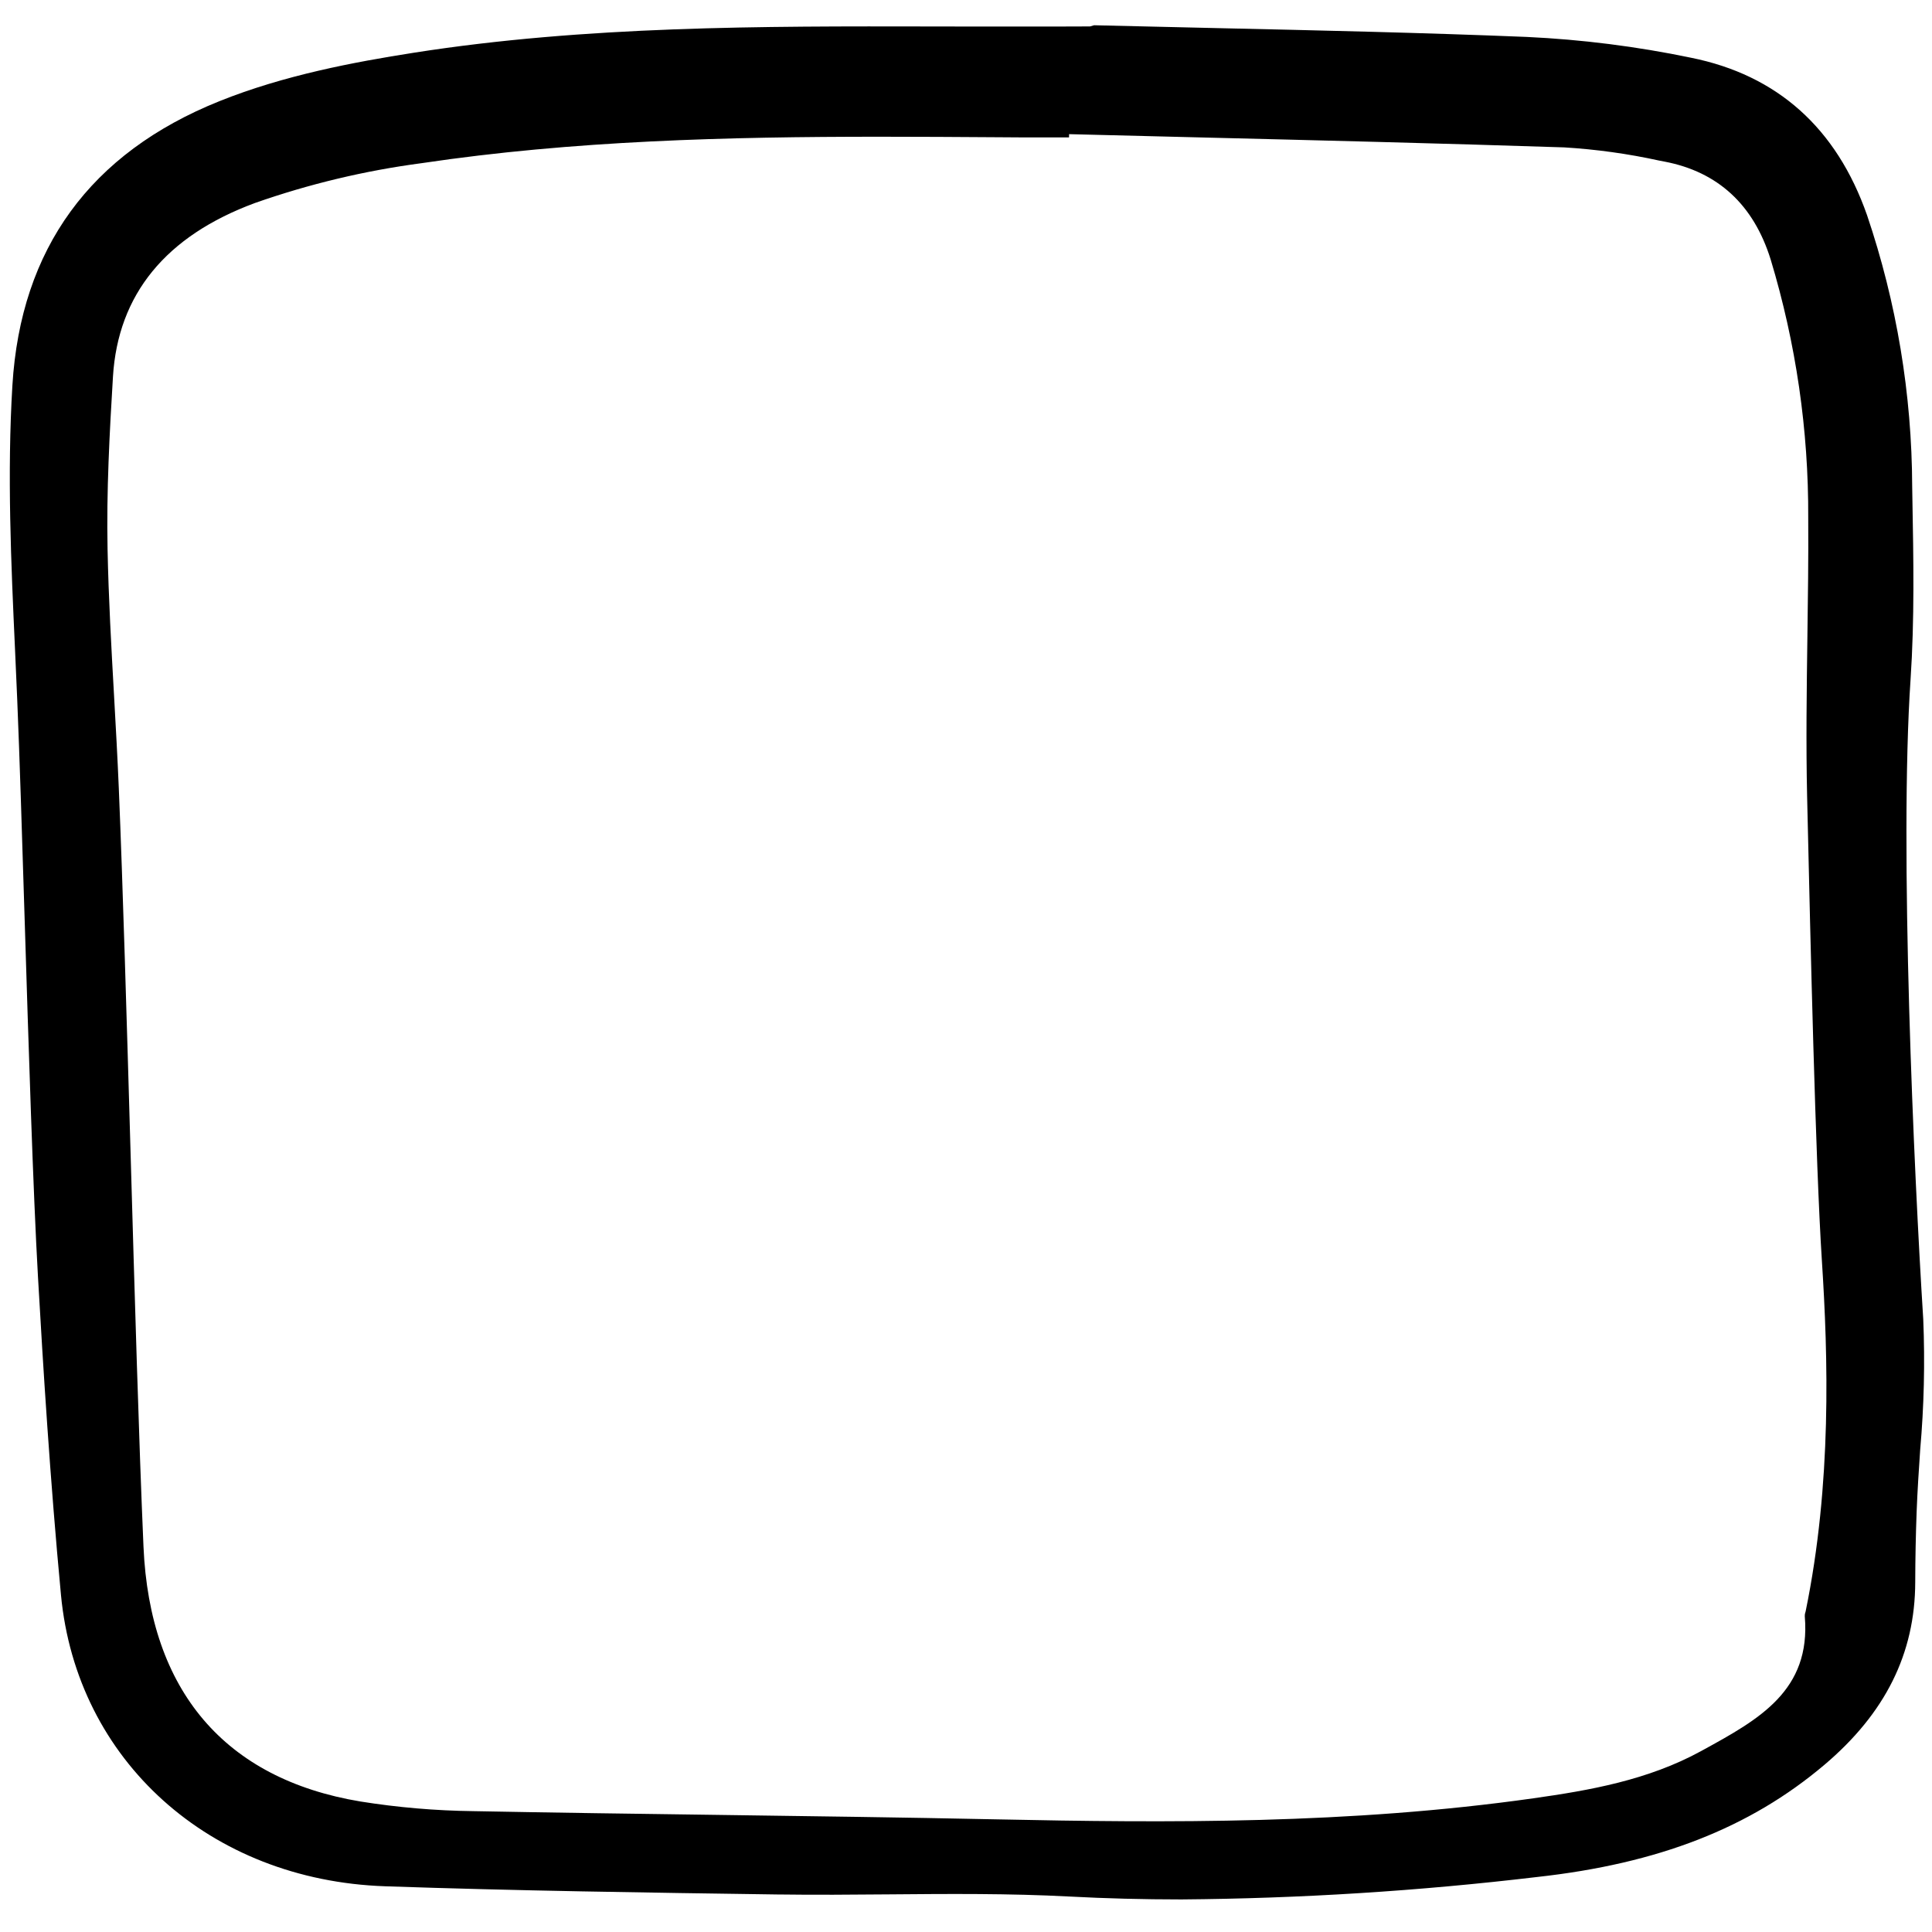
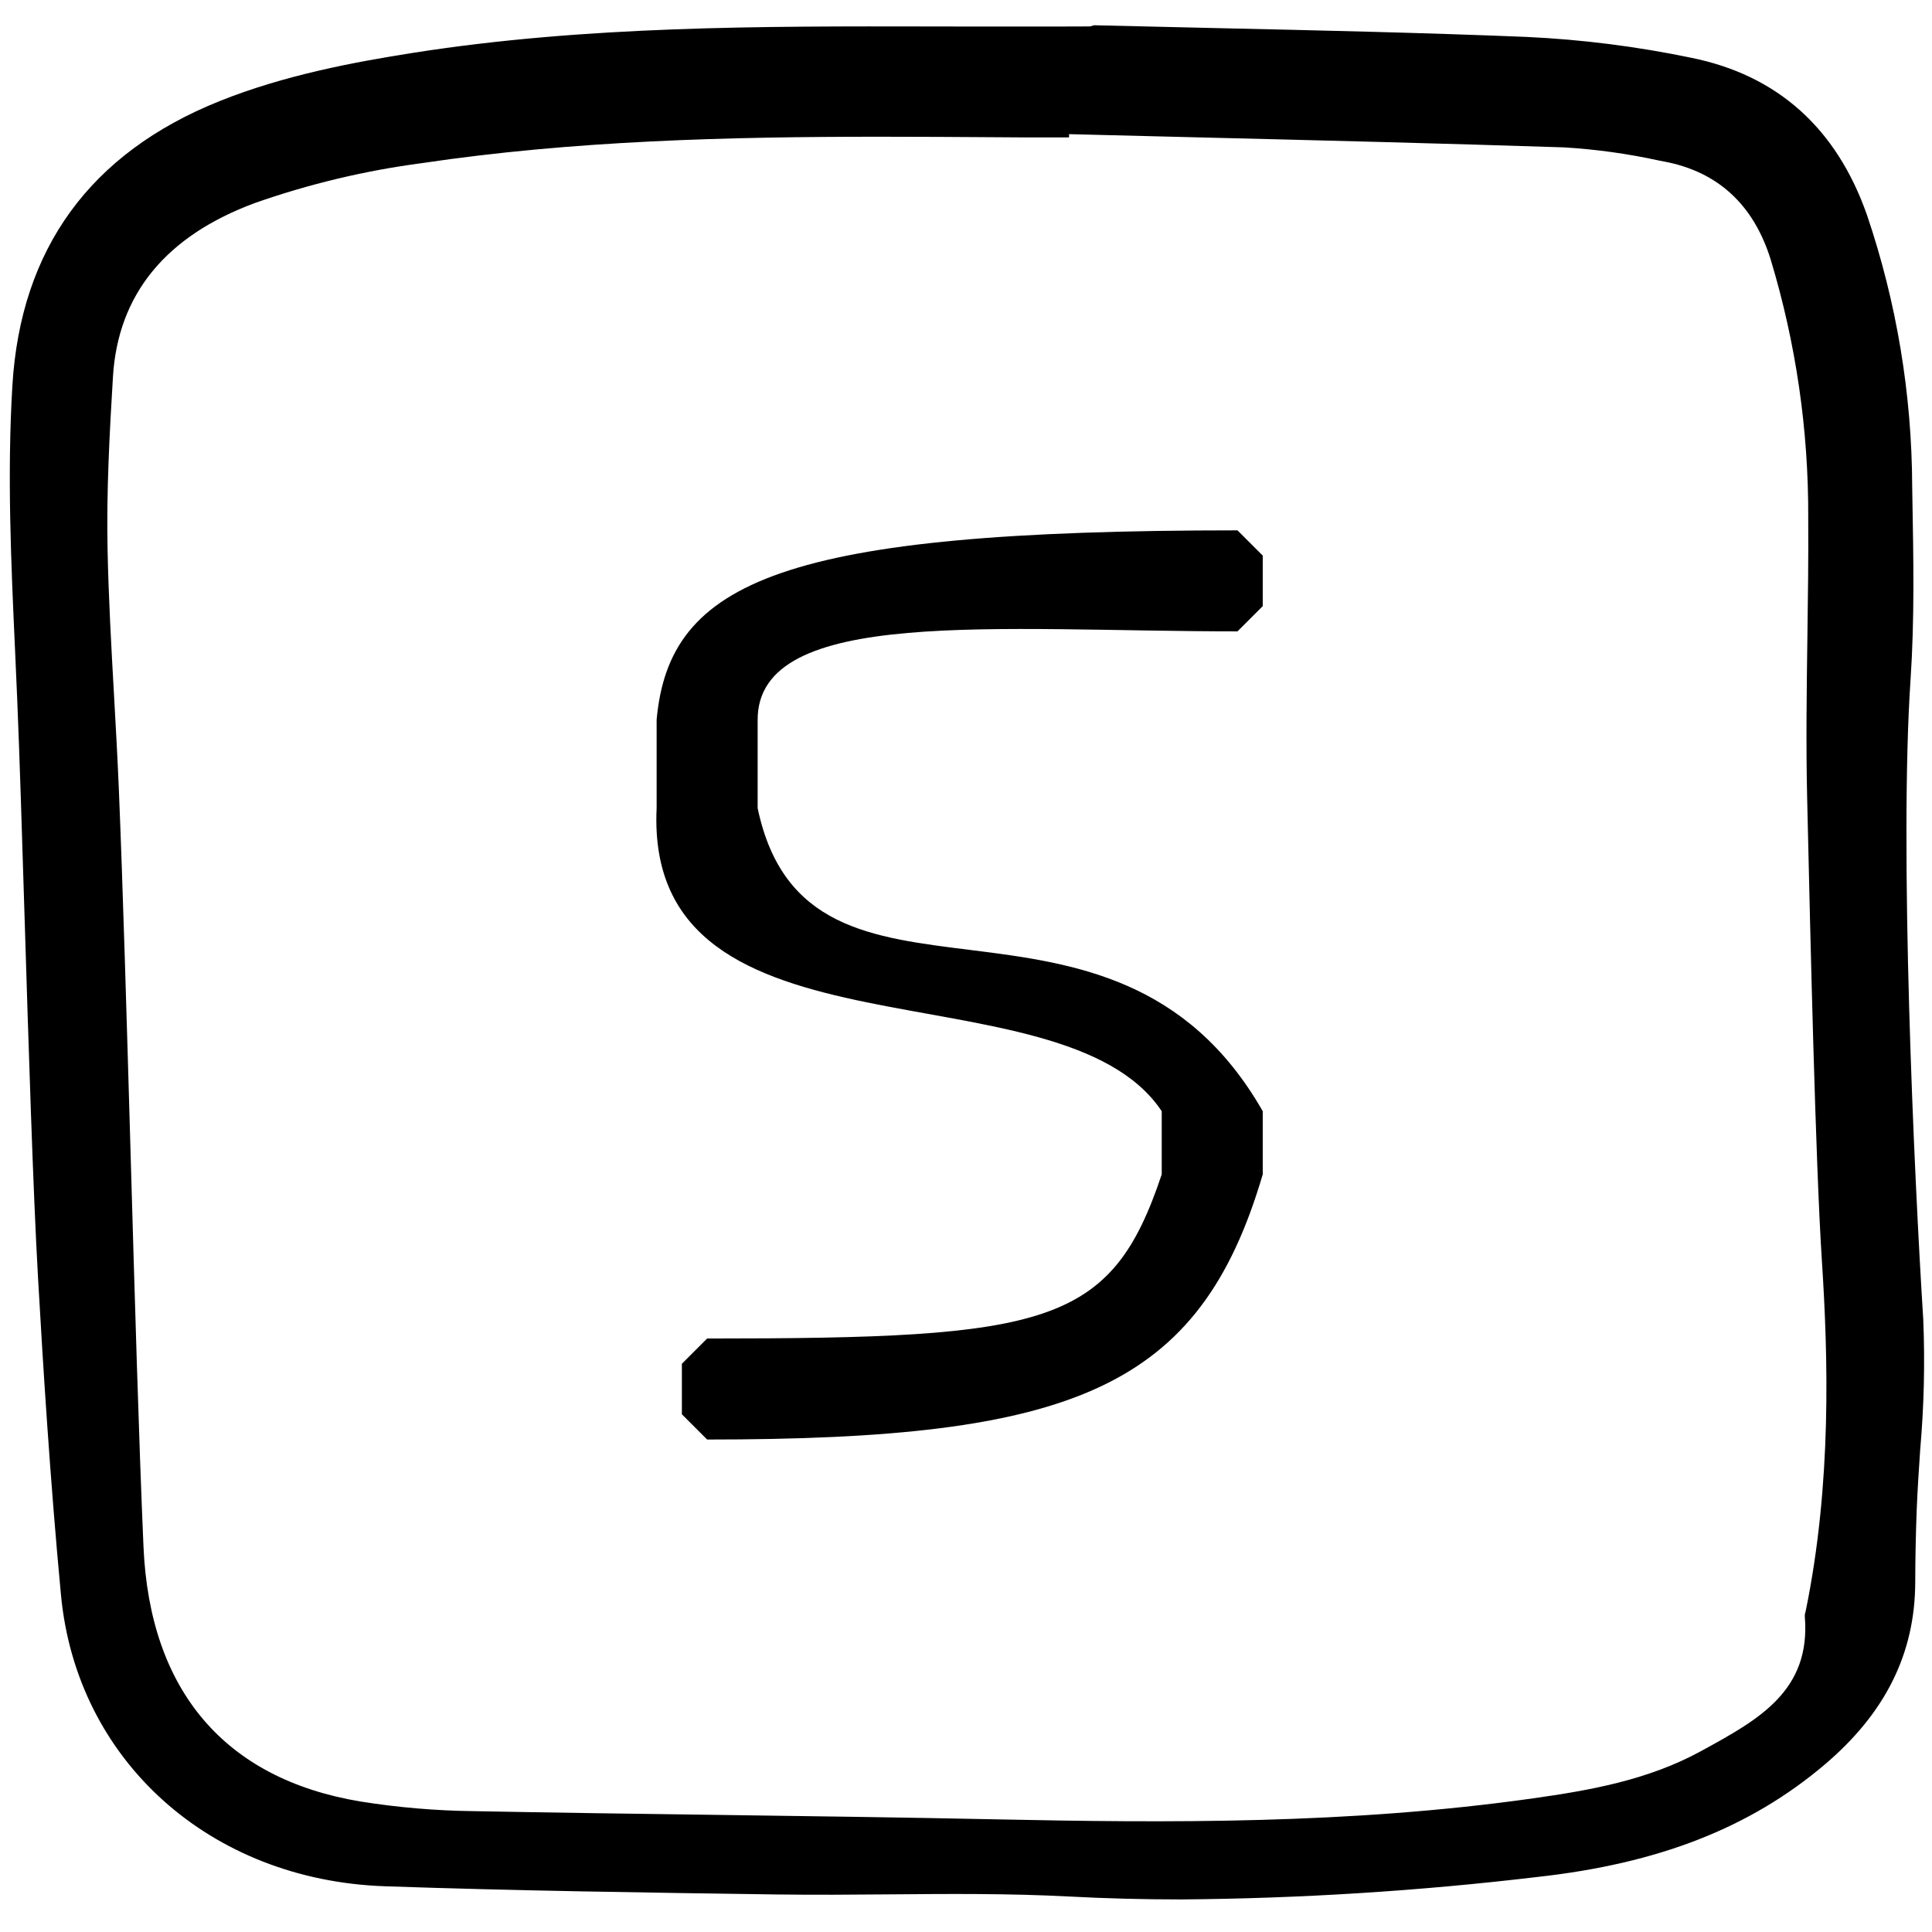
<svg xmlns="http://www.w3.org/2000/svg" width="800px" height="800px" viewBox="0 -2 153 153" fill="none">
  <path d="M152.307 102.477C151.567 90.783 150.403 65.144 151.302 51.808C151.621 47.066 151.533 42.225 151.448 37.541L151.431 36.528C151.407 29.218 150.2 21.96 147.855 15.037C145.438 8.138 140.746 3.945 133.912 2.571C129.63 1.68 125.285 1.13 120.916 0.925C112.754 0.592 104.452 0.407 96.422 0.227C93.164 0.155 89.905 0.079 86.647 0L86.323 0.093L83.517 0.102C81.44 0.102 79.361 0.102 77.281 0.102L73.857 0.096C60.357 0.073 46.394 0.041 32.771 2.176C28.03 2.919 22.494 3.956 17.37 6.015C7.152 10.121 1.639 17.692 0.982 28.517C0.556 35.539 0.878 42.618 1.191 49.462C1.251 50.783 1.309 52.103 1.365 53.424C1.551 57.843 1.744 64.091 1.949 70.706C2.263 80.822 2.618 92.288 3.01 99.165C3.404 106.103 3.971 115.23 4.828 124.303C6.066 137.413 16.617 146.902 30.491 147.379C40.838 147.735 51.362 147.884 61.544 148.028H61.644C64.552 148.069 67.508 148.044 70.365 148.02C75.067 147.979 79.929 147.939 84.692 148.191C87.579 148.344 90.515 148.421 93.552 148.421C102.973 148.348 112.382 147.755 121.736 146.643C131.34 145.582 138.563 142.762 144.467 137.771C149.303 133.682 151.66 128.946 151.672 123.29C151.677 121.436 151.714 119.557 151.784 117.705C151.845 116.073 151.956 114.408 152.065 112.799C152.368 109.367 152.449 105.919 152.307 102.477ZM134.876 136.584L134.726 136.666C130.5 138.985 125.842 139.788 121.433 140.412C106.896 142.47 92.453 142.363 78.908 142.079C71.548 141.925 64.064 141.824 56.826 141.726C50.485 141.641 43.929 141.553 37.482 141.429C34.486 141.393 31.496 141.137 28.537 140.664C17.799 138.875 11.86 131.896 11.363 120.483C11.001 112.181 10.666 100.57 10.342 89.342C10.042 78.947 9.732 68.198 9.409 60.438C9.306 57.977 9.165 55.477 9.03 53.059C8.816 49.266 8.596 45.343 8.518 41.485C8.425 36.91 8.678 32.236 8.945 27.84C9.342 21.314 13.129 16.683 20.202 14.072C24.48 12.57 28.901 11.514 33.395 10.921C45.398 9.131 57.646 8.828 69.686 8.828C72.784 8.828 75.869 8.848 78.932 8.868L80.909 8.881C81.684 8.886 82.459 8.884 83.233 8.881H84.659L84.665 8.624C87.979 8.709 91.294 8.791 94.609 8.872C104.202 9.108 114.122 9.352 123.876 9.672C126.405 9.825 128.918 10.174 131.393 10.716L131.819 10.798C136.047 11.606 138.875 14.215 140.224 18.551C142.228 25.182 143.23 32.075 143.198 39.002C143.22 42.155 143.175 45.368 143.132 48.469C143.075 52.611 143.015 56.893 143.111 61.104L143.154 62.947C143.356 71.759 143.776 90.096 144.278 97.814C144.773 105.428 145.075 115.47 142.994 125.603L142.973 125.678C142.936 125.781 142.92 125.891 142.926 126.001C143.423 131.895 139.271 134.172 134.876 136.584Z" fill="#000000" />
+   <path d="M 100 42 L 98 40 C 62 40 53 44 52 55 L 52 62 C 51 83 84 74 92 86 L 92 91 C 88 103 83 104 56 104 L 54 106 L 54 110 L 56 112 C 85 112 95 108 100 91 L 100 86 C 88 65 64 81 60 62 L 60 55 C 60 46 79 48 98 48 L 100 46 Z" fill="#000000" />
</svg>
